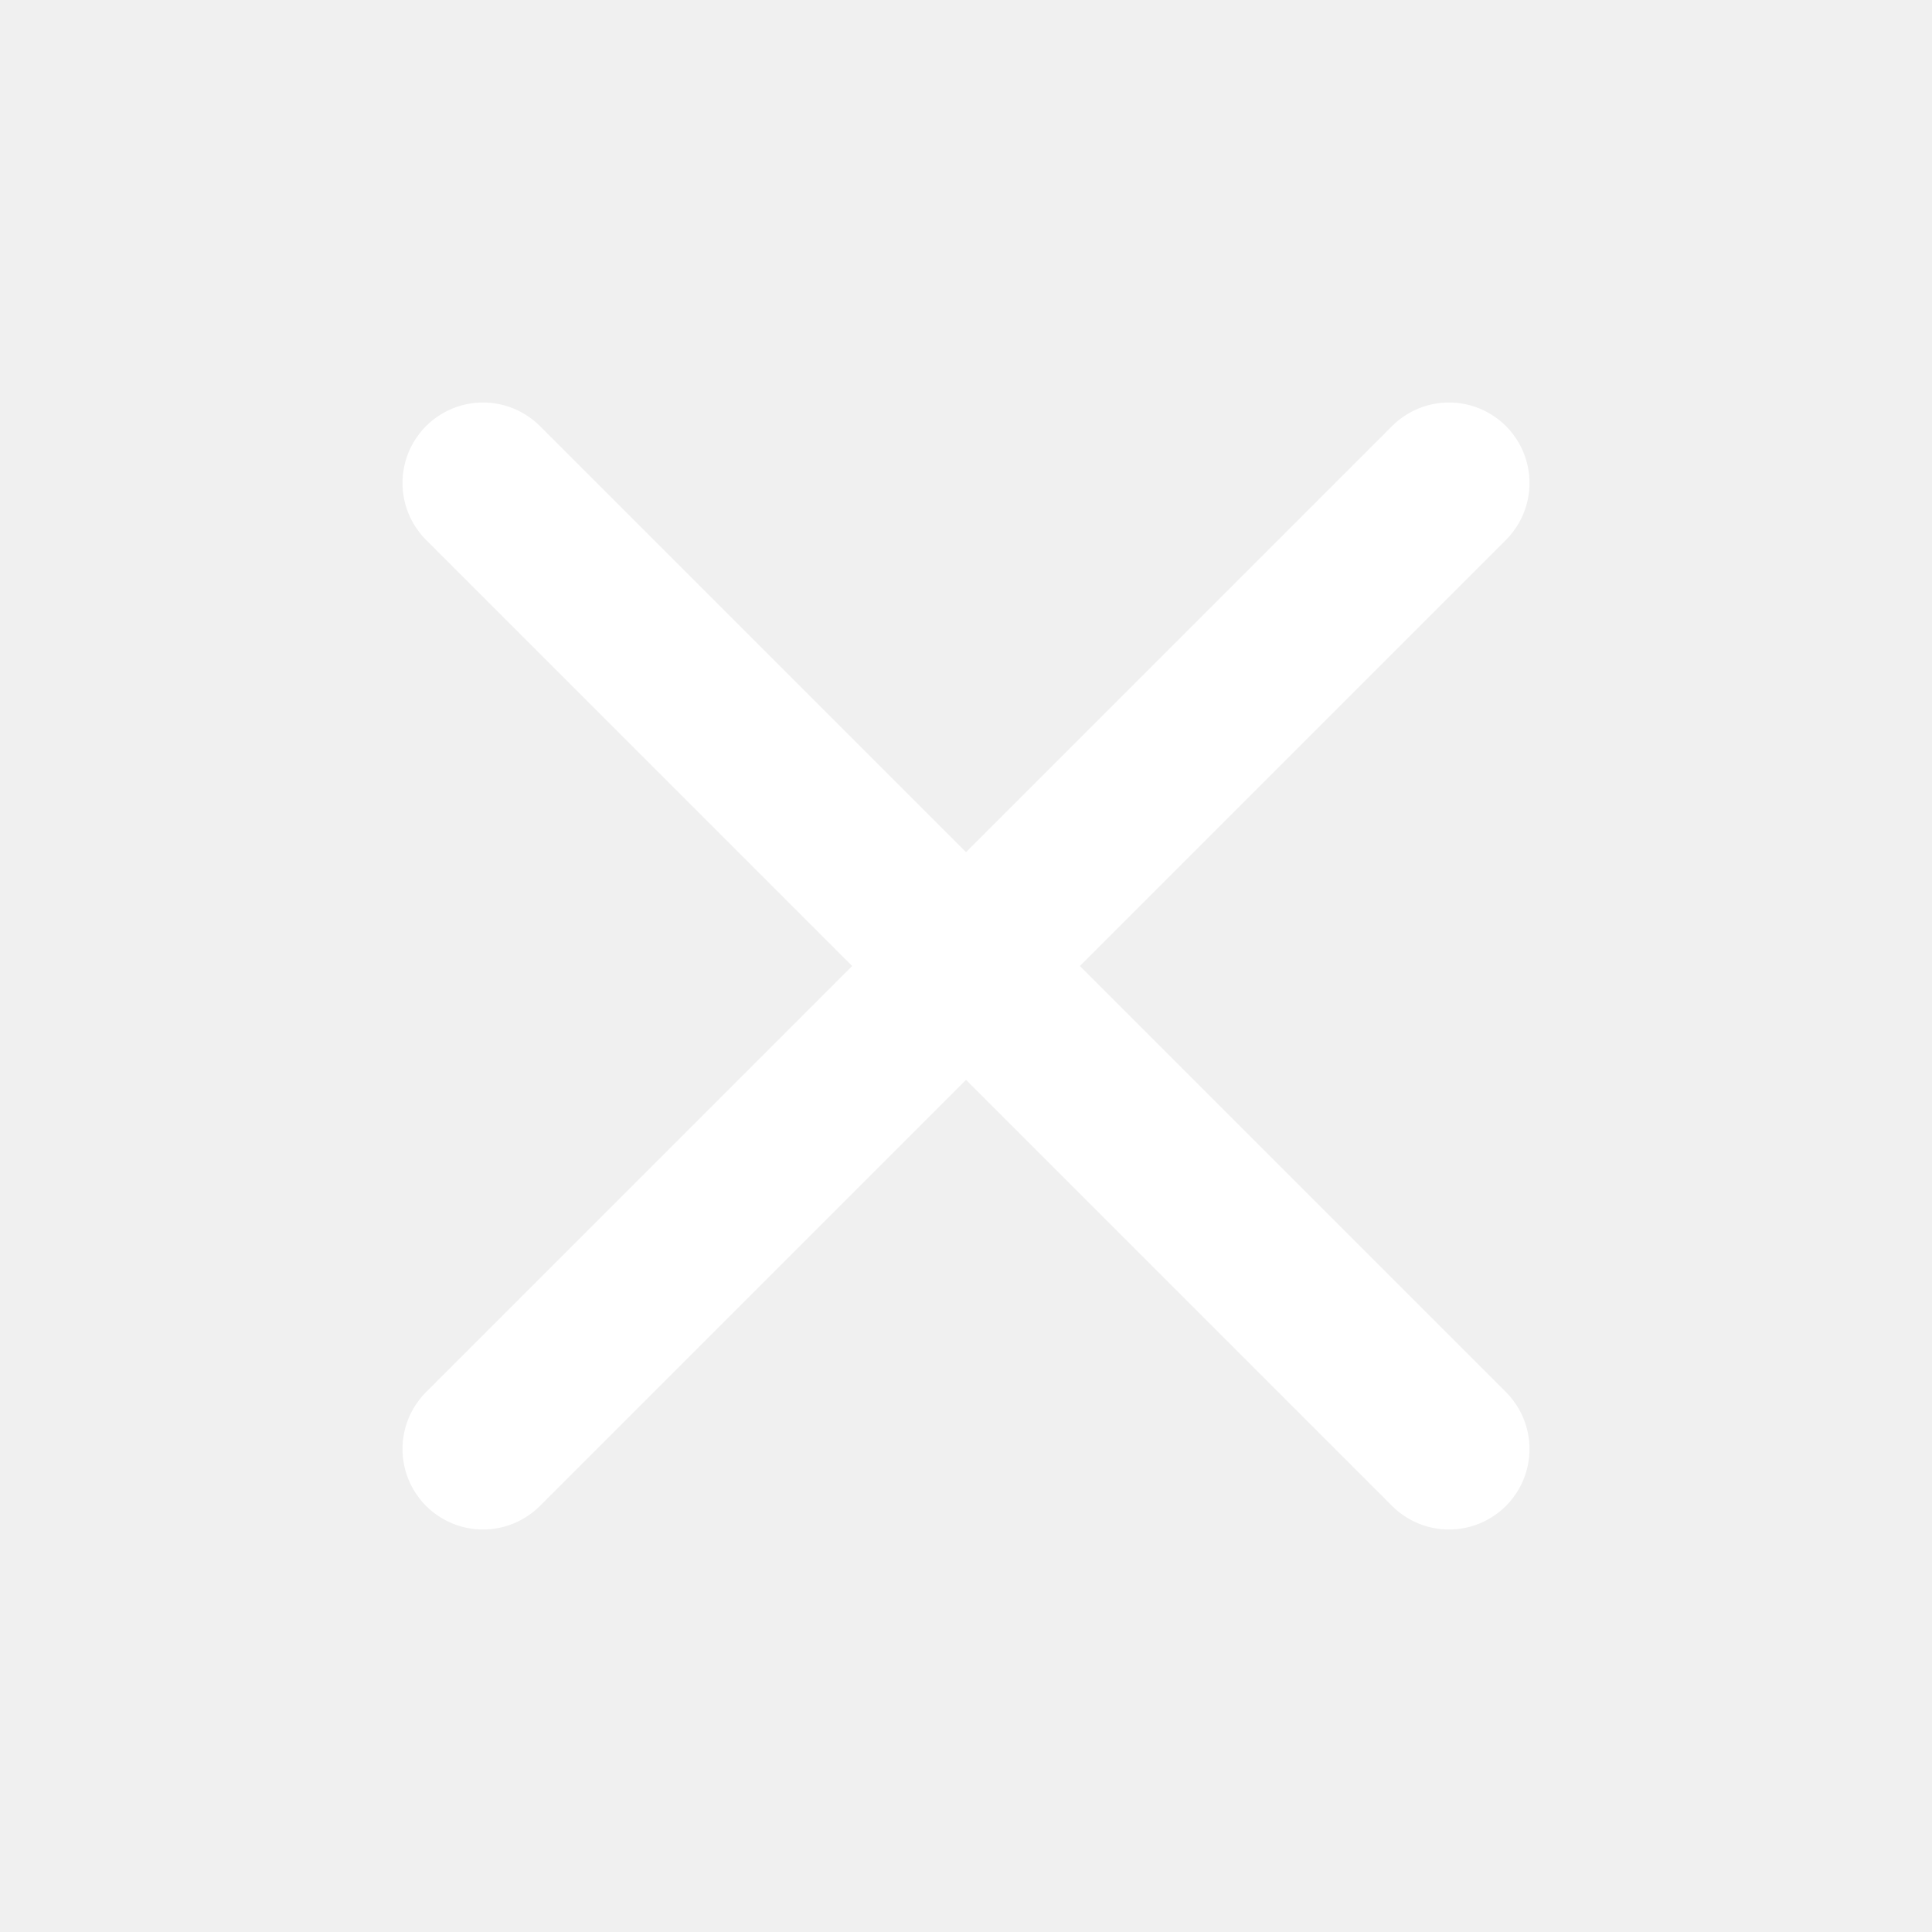
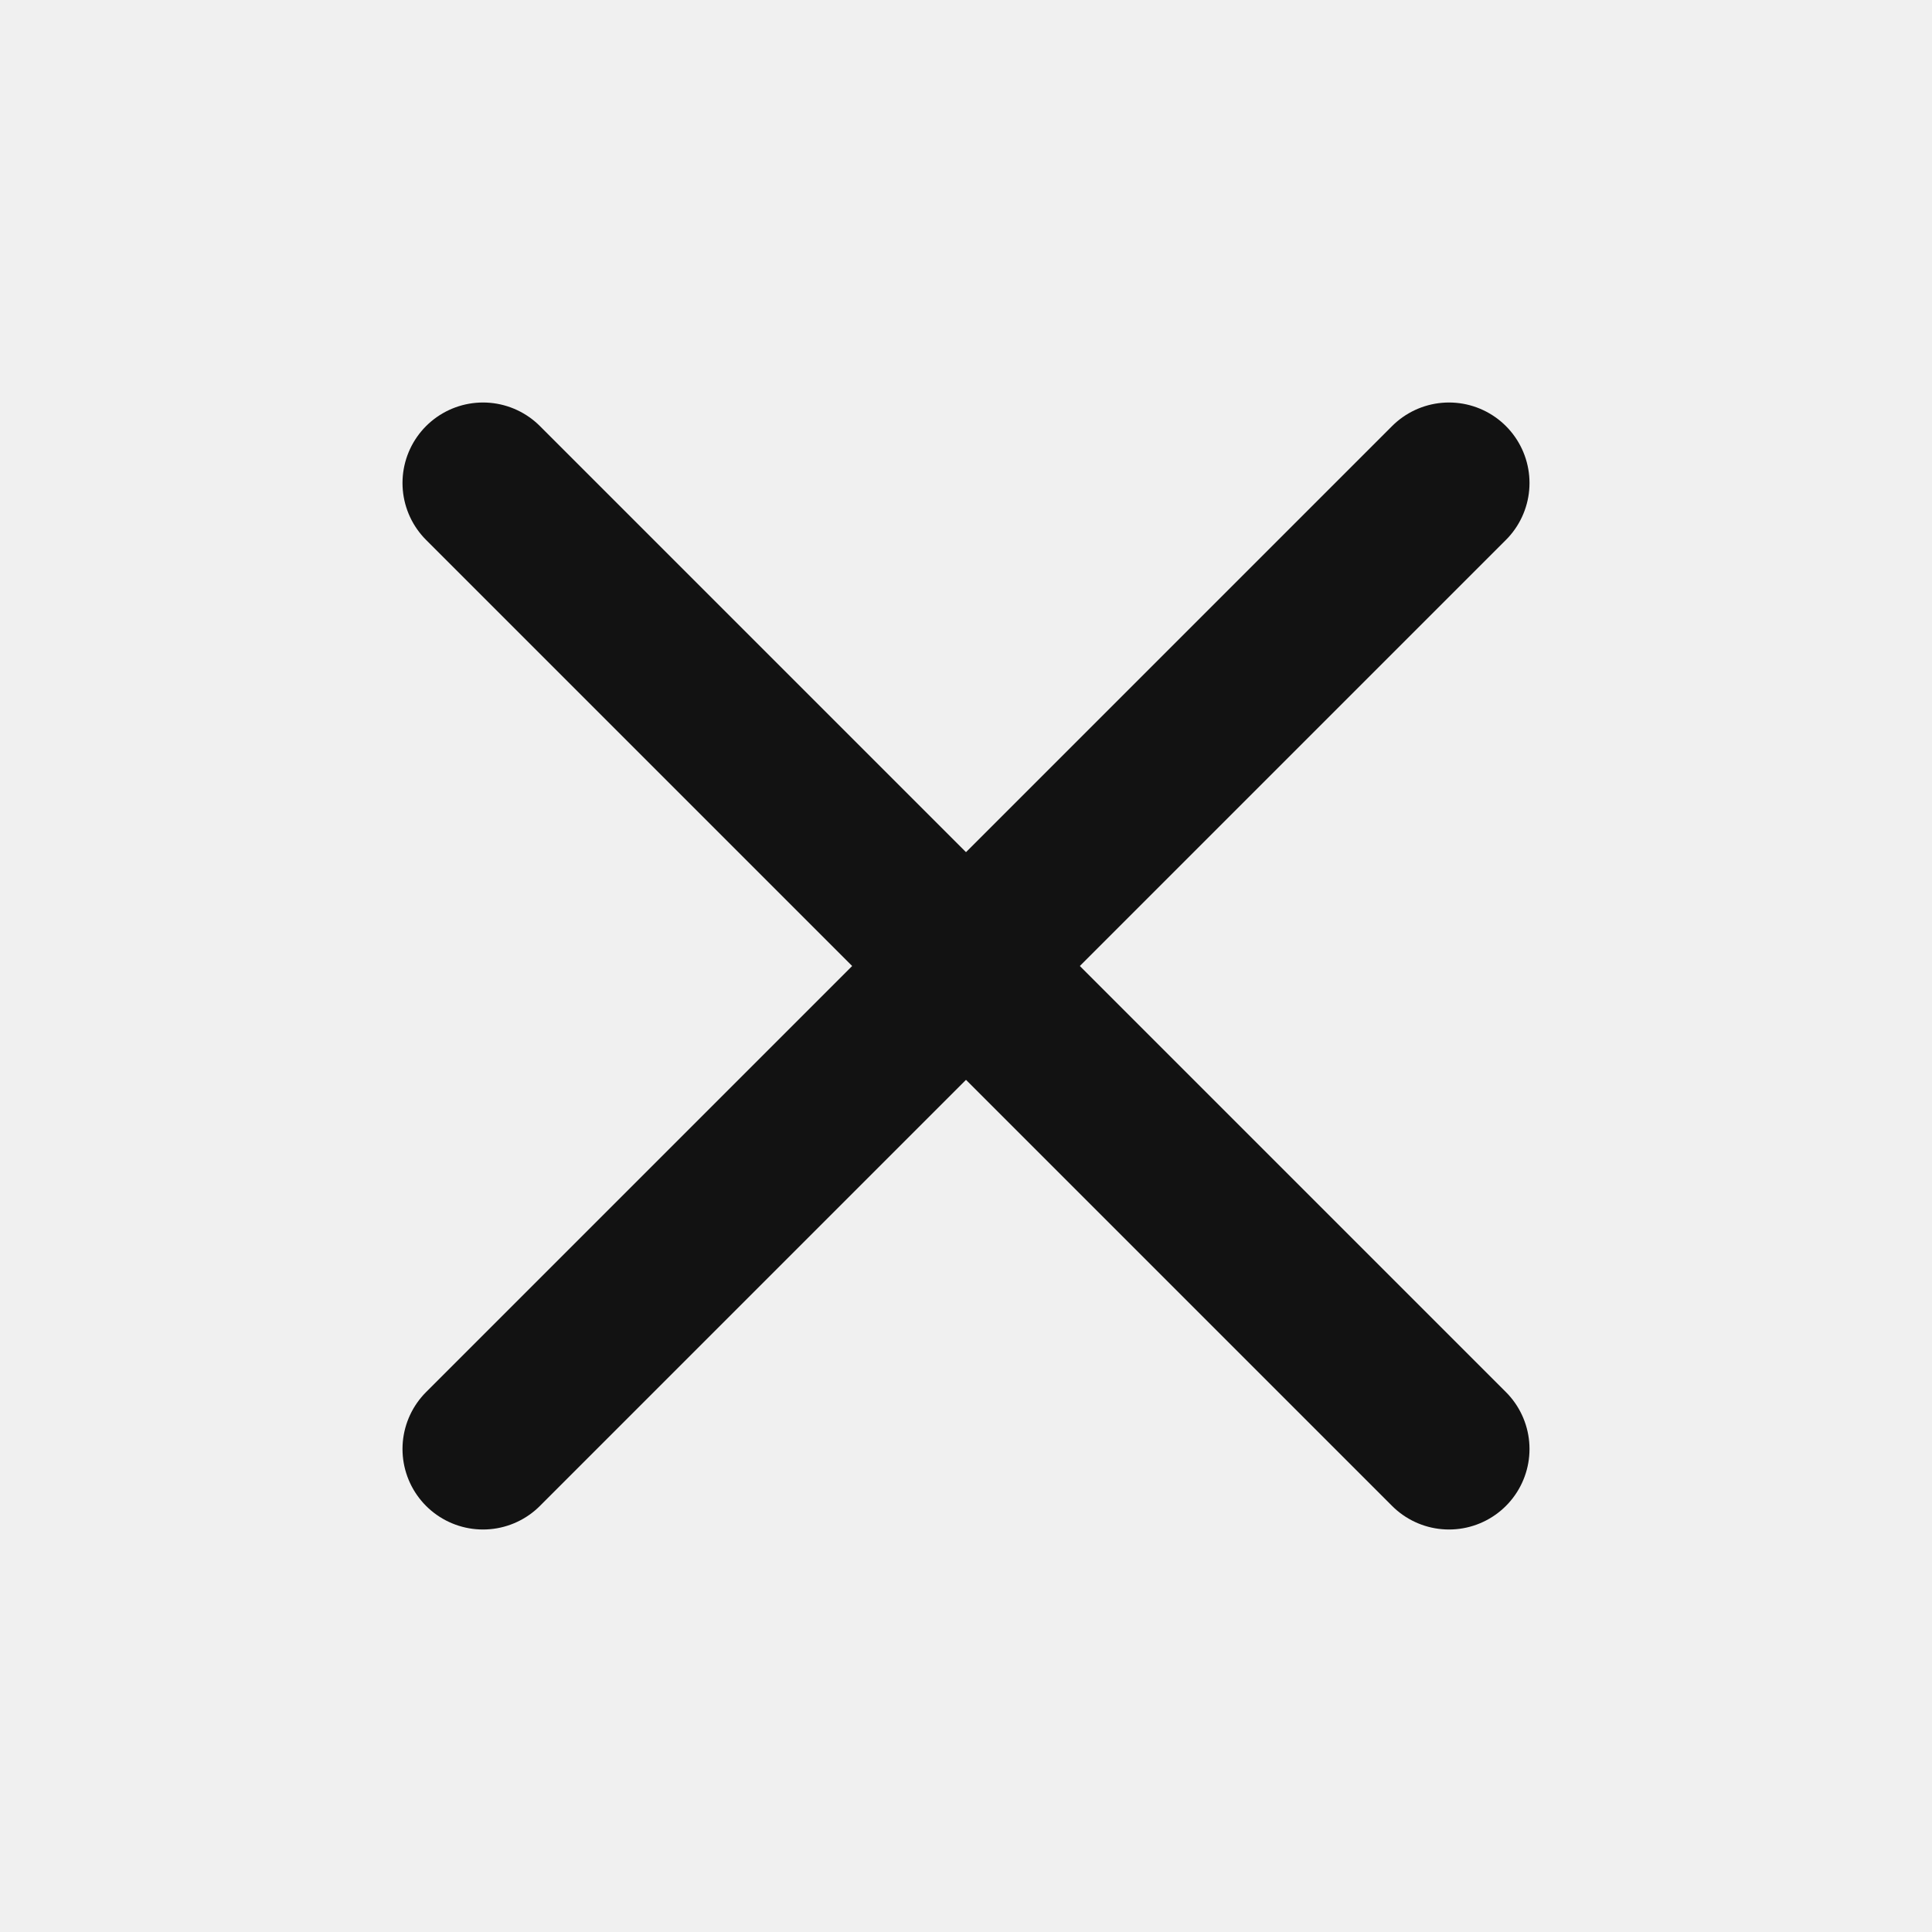
- <svg xmlns="http://www.w3.org/2000/svg" width="100" height="100" viewBox="0 0 24 24" fill="none" stroke="#ffffff" stroke-width="2" stroke-linecap="round" stroke-linejoin="round" class="lucide lucide-x" aria-hidden="true">
+ <svg xmlns="http://www.w3.org/2000/svg" width="100" height="100" viewBox="0 0 24 24" fill="none" stroke="#121212" stroke-width="2" stroke-linecap="round" stroke-linejoin="round" class="lucide lucide-x" aria-hidden="true">
  <path d="M18 6 6 18" />
  <path d="m6 6 12 12" />
</svg>
